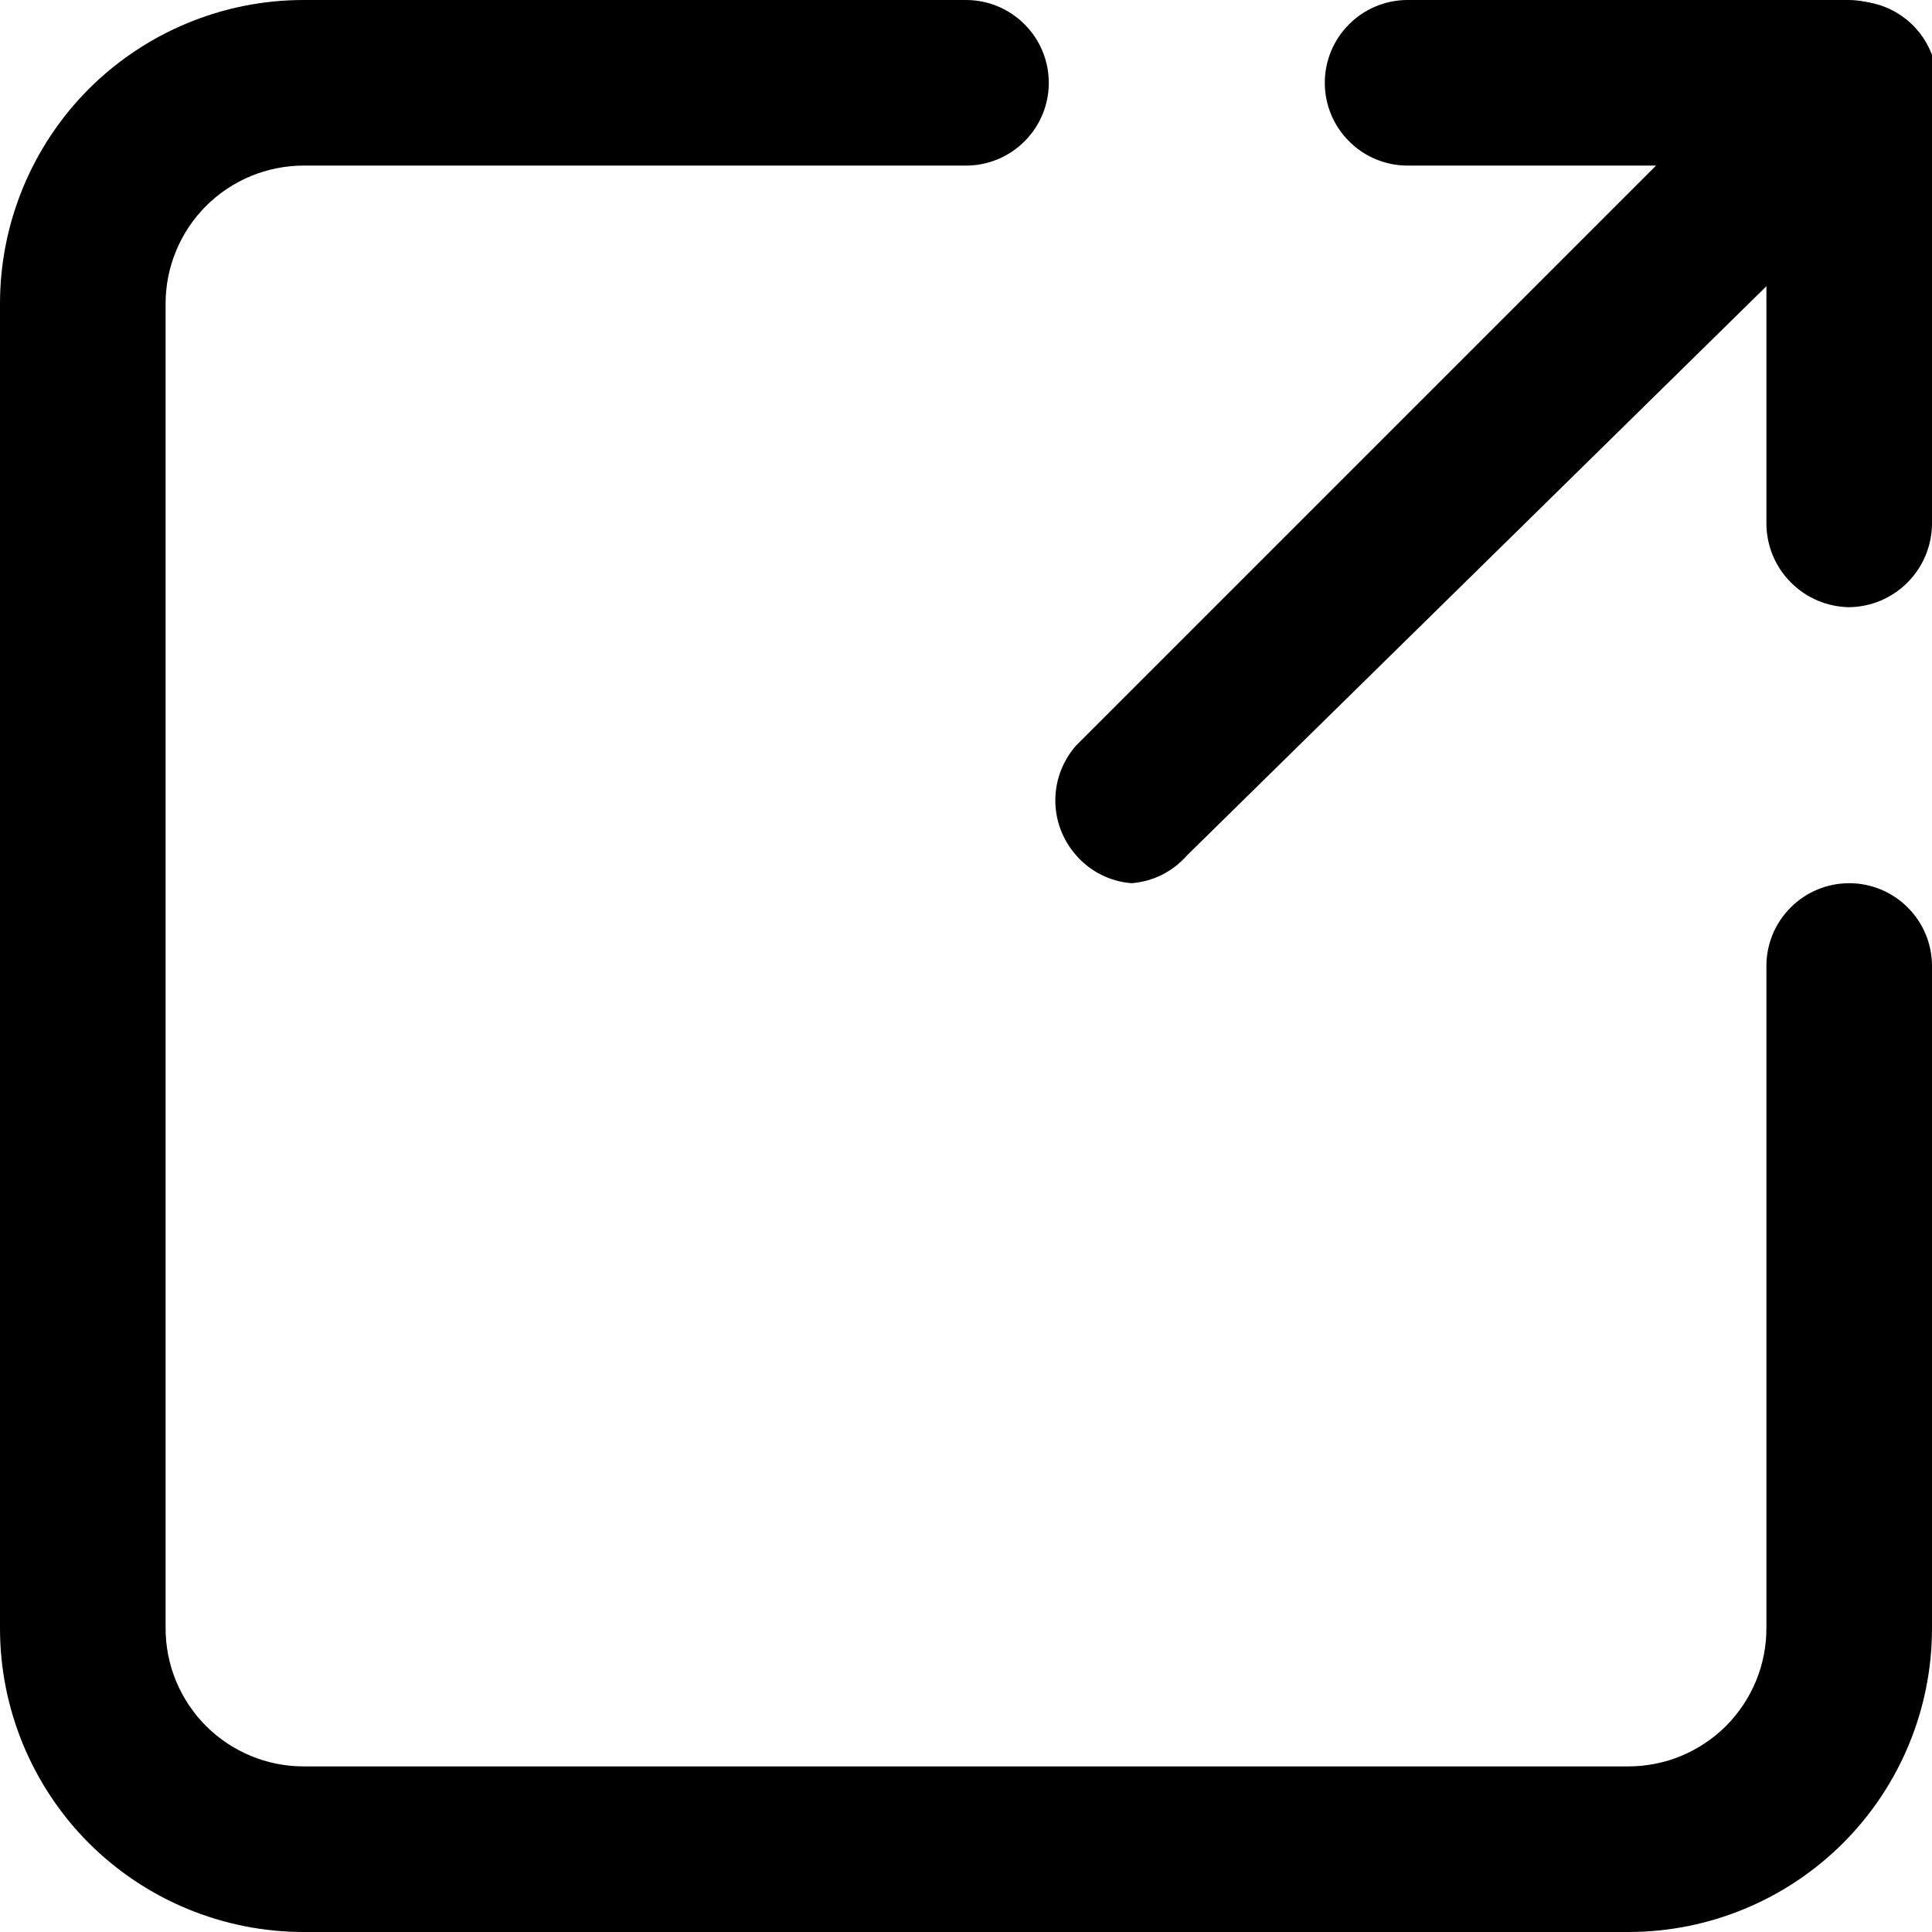
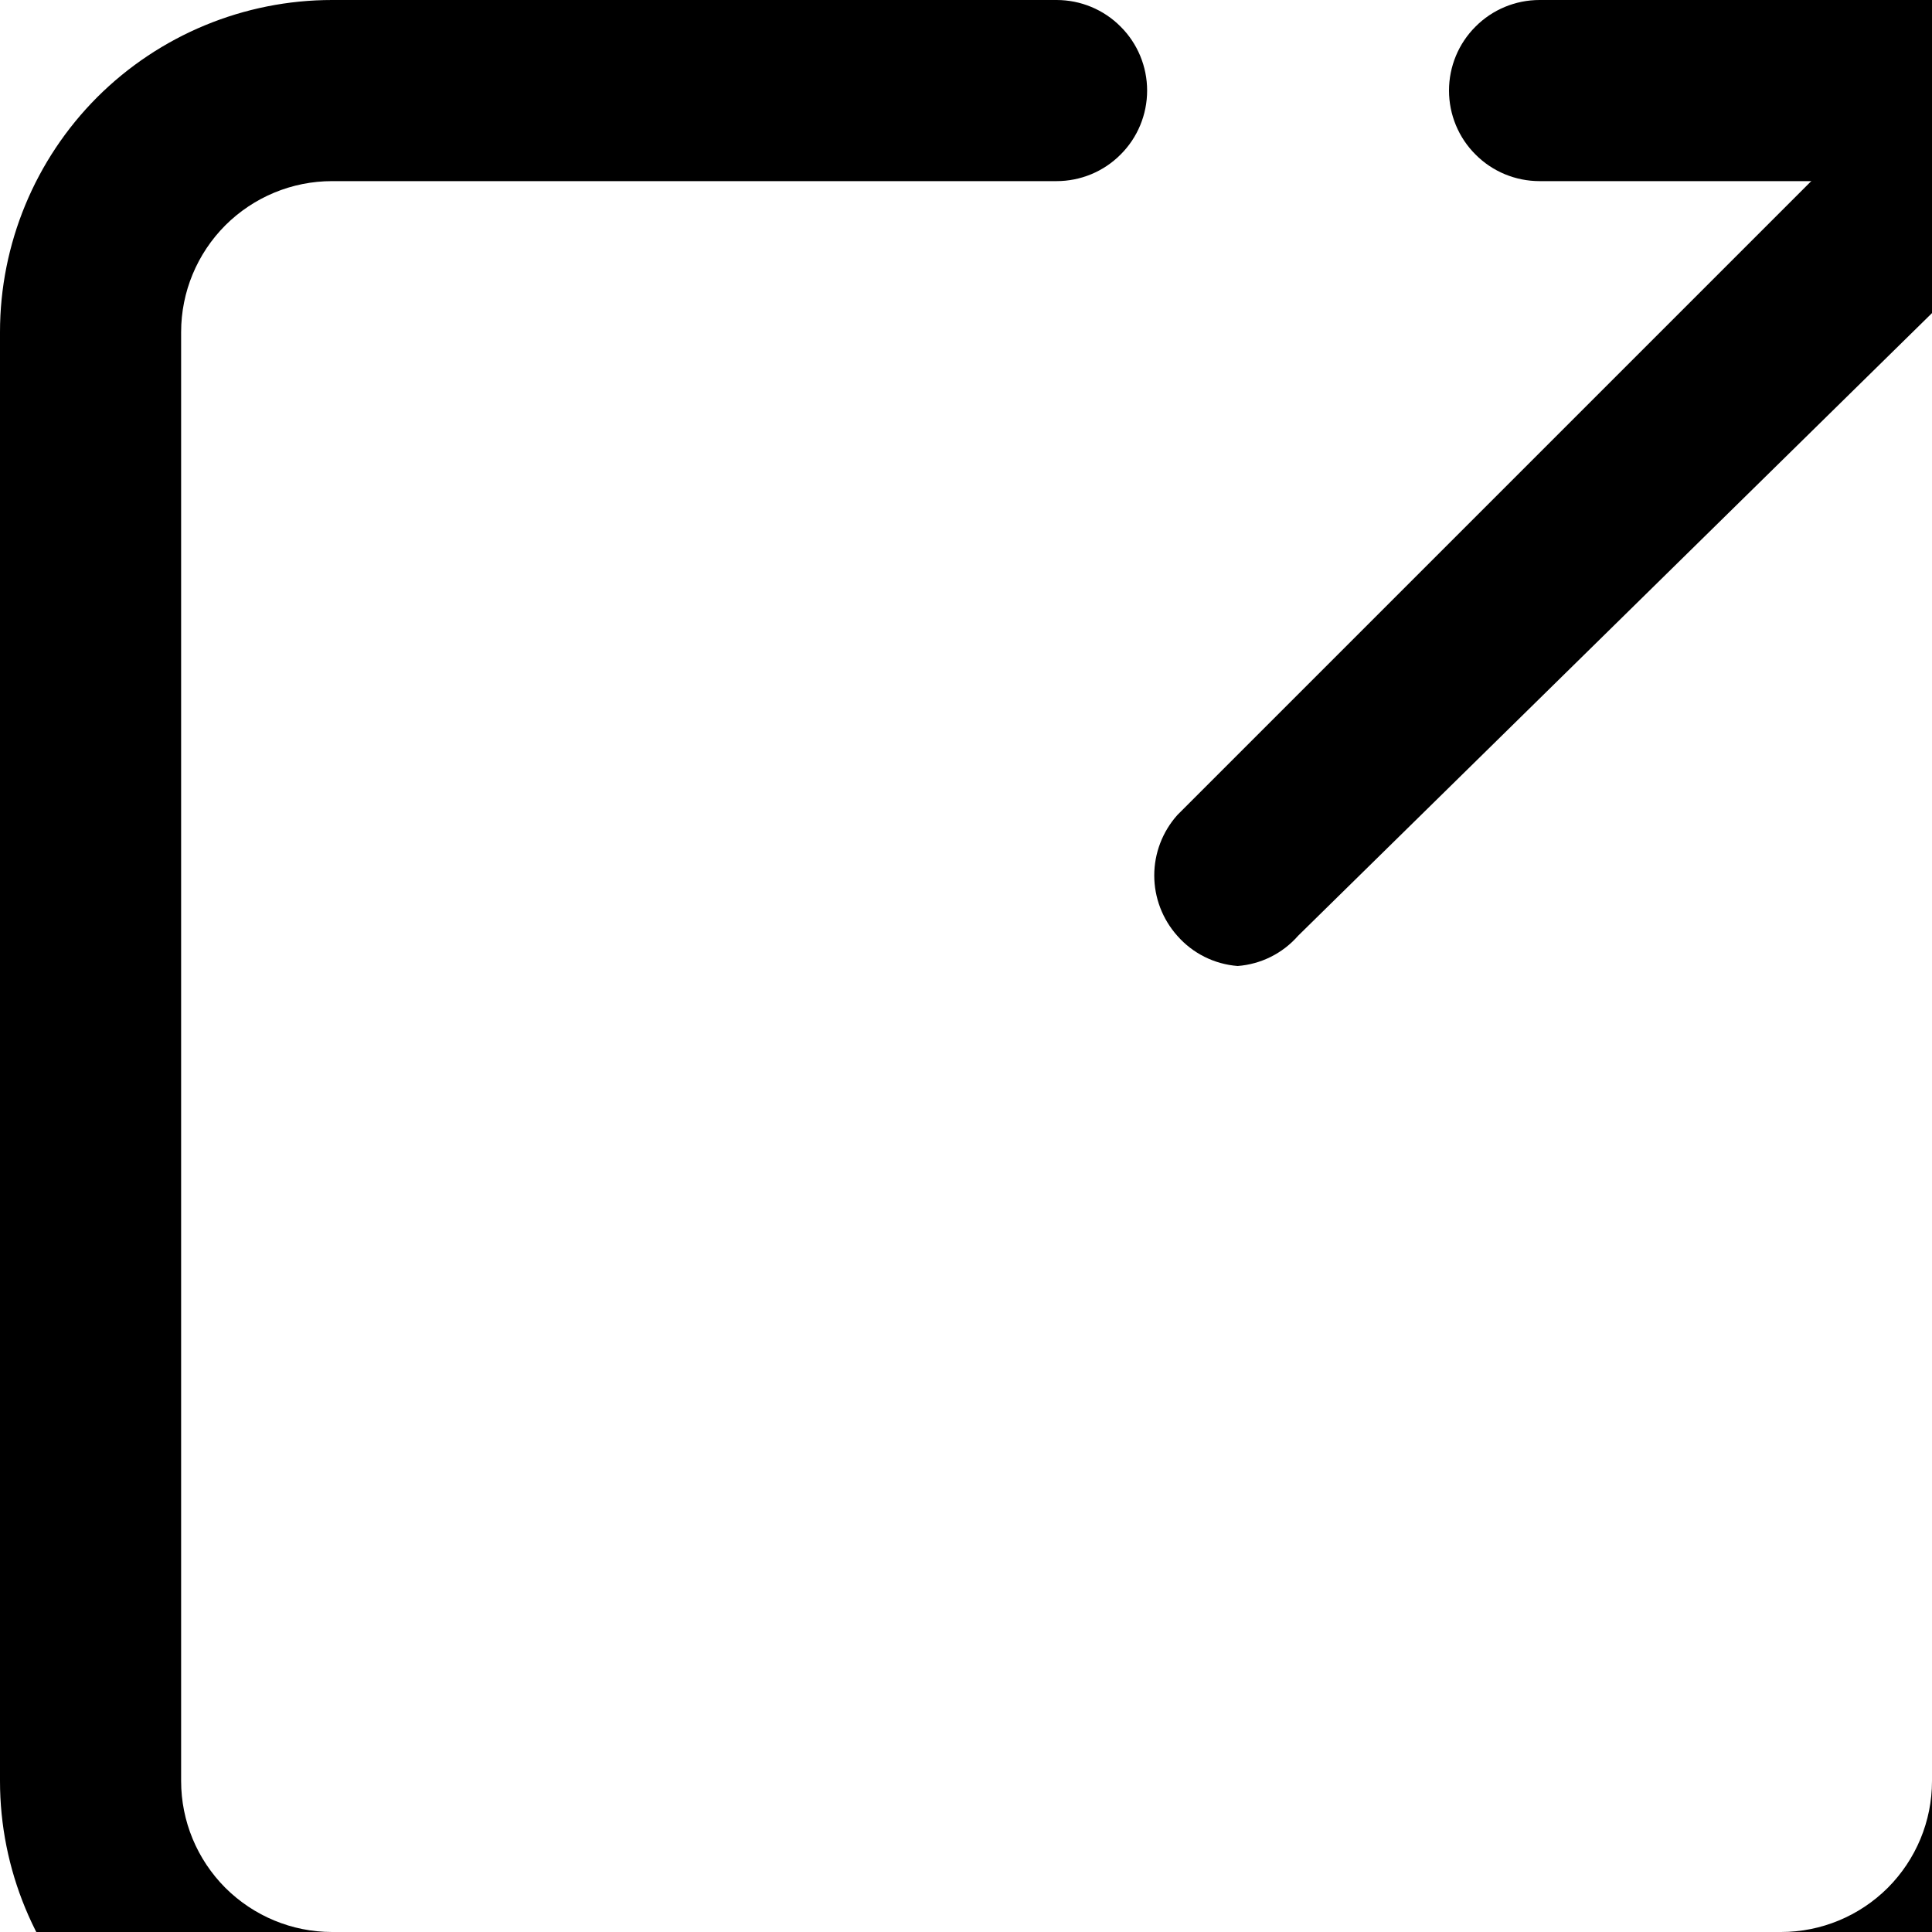
- <svg xmlns="http://www.w3.org/2000/svg" width="583.333" height="583.333" viewBox="0 0 17.5 17.5" fill="none" version="1.1" id="svg3">
-   <defs id="defs3" />
-   <path d="m 14.75,17.5 h -12 C 2.021,17.5 1.321,17.21 0.805,16.695 0.29,16.179 0,15.479 0,14.75 v -12 C 0,2.021 0.29,1.321 0.805,0.805 1.321,0.29 2.021,0 2.75,0 h 6 C 8.949,0 9.14,0.079 9.28,0.22 9.421,0.36 9.5,0.551 9.5,0.75 9.5,0.949 9.421,1.14 9.28,1.28 9.14,1.421 8.949,1.5 8.75,1.5 h -6 C 2.418,1.5 2.101,1.632 1.866,1.866 1.632,2.101 1.5,2.418 1.5,2.75 v 12 c 0,0.332 0.132,0.649 0.366,0.884 C 2.101,15.868 2.418,16 2.75,16 h 12 c 0.332,0 0.649,-0.132 0.884,-0.366 C 15.868,15.399 16,15.082 16,14.75 v -6 C 16,8.551 16.079,8.36 16.22,8.22 16.36,8.079 16.551,8 16.75,8 16.949,8 17.14,8.079 17.28,8.22 17.421,8.36 17.5,8.551 17.5,8.75 v 6 c 0,0.729 -0.29,1.429 -0.805,1.944 C 16.179,17.21 15.479,17.5 14.75,17.5 Z" fill="#000000" id="path1" />
-   <path d="M 16.75,5.5 C 16.552,5.497 16.363,5.418 16.223,5.277 16.082,5.137 16.003,4.948 16,4.75 V 1.5 H 12.75 C 12.551,1.5 12.36,1.421 12.22,1.28 12.079,1.14 12,0.949 12,0.75 12,0.551 12.079,0.36 12.22,0.22 12.36,0.079 12.551,0 12.75,0 h 4 c 0.198,0.003 0.387,0.082 0.527,0.223 0.14,0.14 0.22,0.329 0.223,0.527 v 4 C 17.497,4.948 17.418,5.137 17.277,5.277 17.137,5.418 16.948,5.497 16.75,5.5 Z" fill="#000000" id="path2" />
-   <path d="M 10.25,8 C 10.057,7.985 9.878,7.896 9.75,7.75 9.627,7.612 9.559,7.434 9.559,7.25 9.559,7.066 9.627,6.888 9.75,6.75 l 6.5,-6.5 c 0.069,-0.074 0.151,-0.133 0.243,-0.174 0.092,-0.041 0.191,-0.063 0.292,-0.065 0.101,-0.002 0.201,0.017 0.294,0.054 0.093,0.038 0.178,0.094 0.249,0.165 0.071,0.071 0.127,0.156 0.165,0.249 0.038,0.093 0.056,0.193 0.054,0.294 -0.002,0.101 -0.024,0.2 -0.065,0.292 -0.041,0.092 -0.1,0.175 -0.174,0.243 L 10.75,7.75 C 10.622,7.896 10.443,7.985 10.25,8 Z" fill="#000000" id="path3" />
+ <svg xmlns="http://www.w3.org/2000/svg" width="16" height="16" viewBox="0 0 16 16" fill="none" version="1.1">
+   <path d="m 14.75,17.5 h -12 C 2.021,17.5 1.321,17.21 0.805,16.695 0.29,16.179 0,15.479 0,14.75 v -12 C 0,2.021 0.29,1.321 0.805,0.805 1.321,0.29 2.021,0 2.75,0 h 6 C 8.949,0 9.14,0.079 9.28,0.22 9.421,0.36 9.5,0.551 9.5,0.75 9.5,0.949 9.421,1.14 9.28,1.28 9.14,1.421 8.949,1.5 8.75,1.5 h -6 C 2.418,1.5 2.101,1.632 1.866,1.866 1.632,2.101 1.5,2.418 1.5,2.75 v 12 c 0,0.332 0.132,0.649 0.366,0.884 C 2.101,15.868 2.418,16 2.75,16 h 12 c 0.332,0 0.649,-0.132 0.884,-0.366 C 15.868,15.399 16,15.082 16,14.75 v -6 C 16,8.551 16.079,8.36 16.22,8.22 16.36,8.079 16.551,8 16.75,8 16.949,8 17.14,8.079 17.28,8.22 17.421,8.36 17.5,8.551 17.5,8.75 v 6 c 0,0.729 -0.29,1.429 -0.805,1.944 C 16.179,17.21 15.479,17.5 14.75,17.5 Z" fill="currentColor" />
+   <path d="M 16.75,5.5 C 16.552,5.497 16.363,5.418 16.223,5.277 16.082,5.137 16.003,4.948 16,4.75 V 1.5 H 12.75 C 12.551,1.5 12.36,1.421 12.22,1.28 12.079,1.14 12,0.949 12,0.75 12,0.551 12.079,0.36 12.22,0.22 12.36,0.079 12.551,0 12.75,0 h 4 c 0.198,0.003 0.387,0.082 0.527,0.223 0.14,0.14 0.22,0.329 0.223,0.527 v 4 C 17.497,4.948 17.418,5.137 17.277,5.277 17.137,5.418 16.948,5.497 16.75,5.5 Z" fill="currentColor" />
+   <path d="M 10.25,8 C 10.057,7.985 9.878,7.896 9.75,7.75 9.627,7.612 9.559,7.434 9.559,7.25 9.559,7.066 9.627,6.888 9.75,6.75 l 6.5,-6.5 c 0.069,-0.074 0.151,-0.133 0.243,-0.174 0.092,-0.041 0.191,-0.063 0.292,-0.065 0.101,-0.002 0.201,0.017 0.294,0.054 0.093,0.038 0.178,0.094 0.249,0.165 0.071,0.071 0.127,0.156 0.165,0.249 0.038,0.093 0.056,0.193 0.054,0.294 -0.002,0.101 -0.024,0.2 -0.065,0.292 -0.041,0.092 -0.1,0.175 -0.174,0.243 L 10.75,7.75 C 10.622,7.896 10.443,7.985 10.25,8 Z" fill="currentColor" />
</svg>
